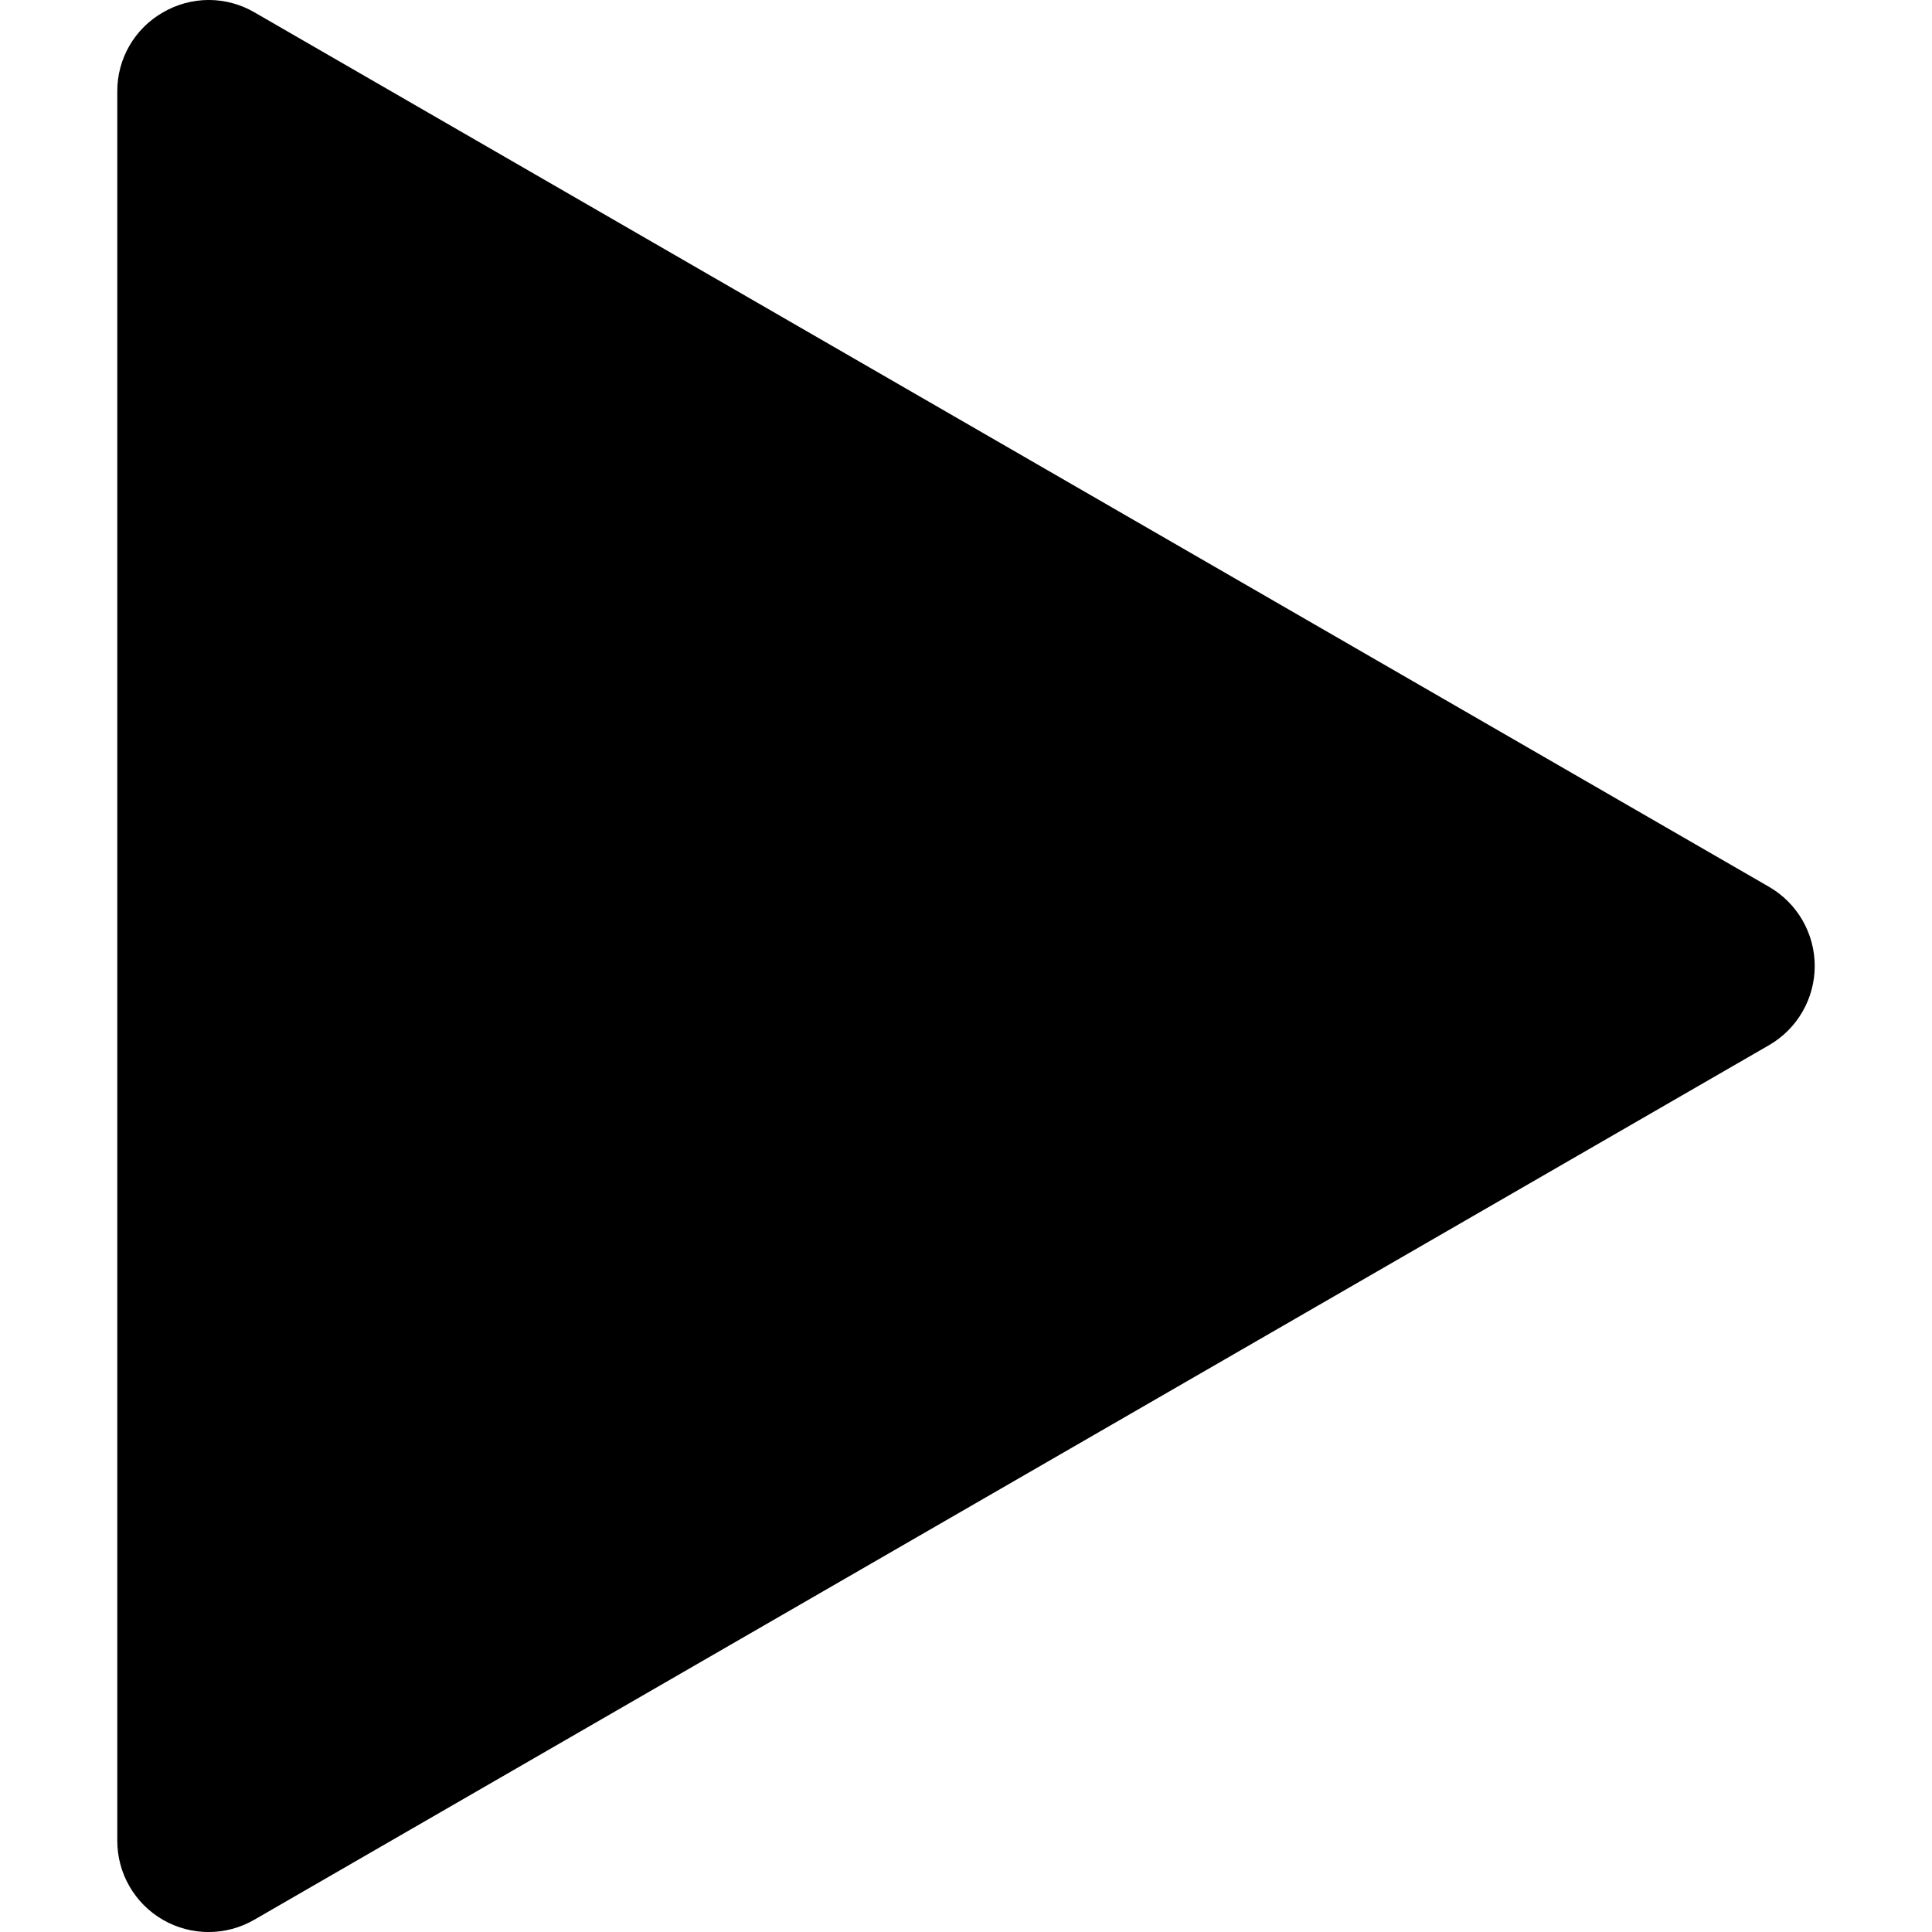
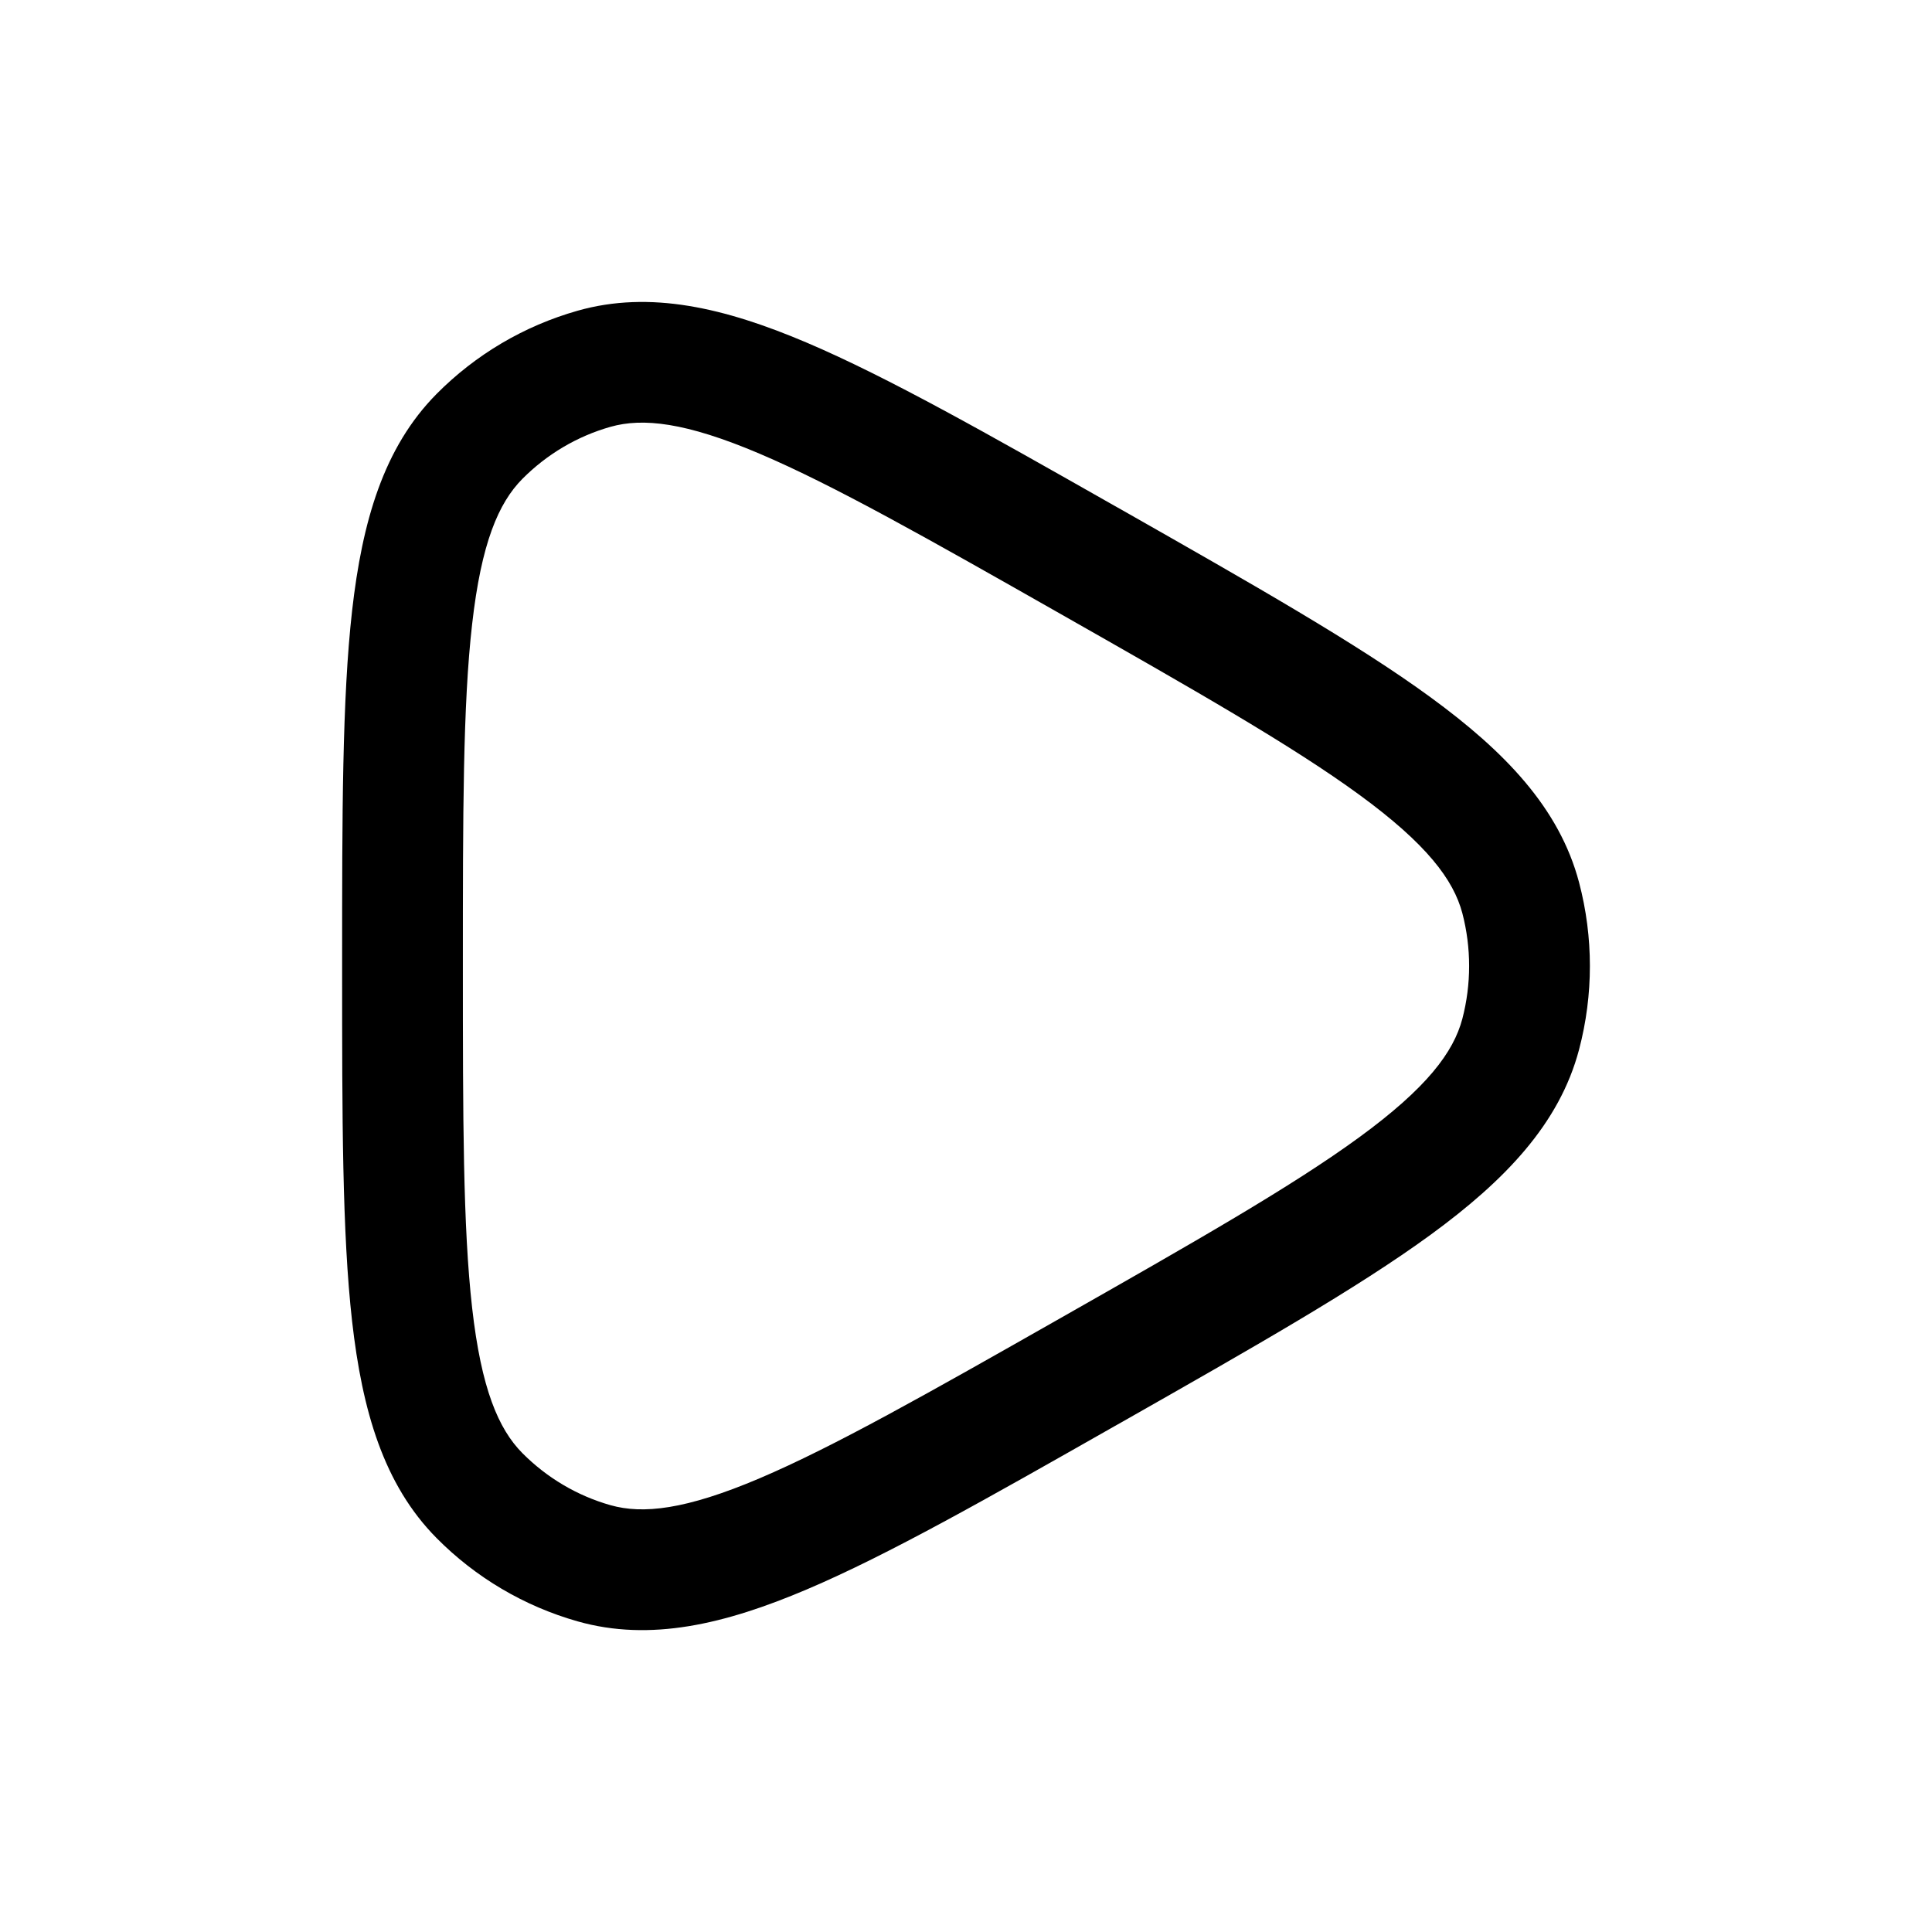
- <svg xmlns="http://www.w3.org/2000/svg" viewBox="0 0 512 512" class="icon" aria-hidden="true">
-   <path fill="currentColor" fill-rule="evenodd" d="M468.8 235.007 67.441 3.277A24.2 24.2 0 0 0 55.354-.008h-.07A24.25 24.25 0 0 0 43.19 3.279a24 24 0 0 0-12.11 20.992v463.456a24.186 24.186 0 0 0 36.36 20.994L468.8 276.99a24.238 24.238 0 0 0 0-41.983" />
+ <svg xmlns="http://www.w3.org/2000/svg" viewBox="0 0 24 24" class="icon" aria-hidden="true">
+   <path fill="currentColor" fill-rule="evenodd" clip-rule="evenodd" d="m13.852 6.287.089.05c1.632.928 2.916 1.657 3.83 2.325.92.672 1.601 1.375 1.845 2.301.179.68.179 1.394 0 2.074-.244.926-.925 1.63-1.845 2.302-.914.667-2.197 1.396-3.83 2.324l-.089.05c-1.577.896-2.819 1.602-3.829 2.031-1.018.433-1.946.653-2.848.397a4 4 0 0 1-1.751-1.034c-.66-.666-.924-1.585-1.05-2.692-.124-1.098-.124-2.536-.124-4.365v-.1c0-1.829 0-3.267.124-4.365.126-1.107.39-2.026 1.05-2.692A4 4 0 0 1 7.175 3.86c.902-.256 1.83-.036 2.848.397 1.01.43 2.252 1.135 3.829 2.03m-4.416-.651c-.922-.392-1.452-.447-1.852-.334-.413.117-.79.34-1.095.647-.297.3-.51.798-.624 1.804C5.75 8.757 5.75 10.11 5.75 12s.001 3.243.115 4.247c.114 1.006.327 1.504.624 1.804.305.307.682.53 1.095.647.4.113.93.058 1.852-.334.921-.392 2.088-1.053 3.72-1.98 1.686-.958 2.894-1.646 3.73-2.257.838-.612 1.17-1.055 1.28-1.472.112-.43.112-.88 0-1.31-.11-.416-.442-.86-1.28-1.472-.836-.611-2.044-1.299-3.73-2.257-1.632-.927-2.799-1.588-3.72-1.98" />
</svg>
